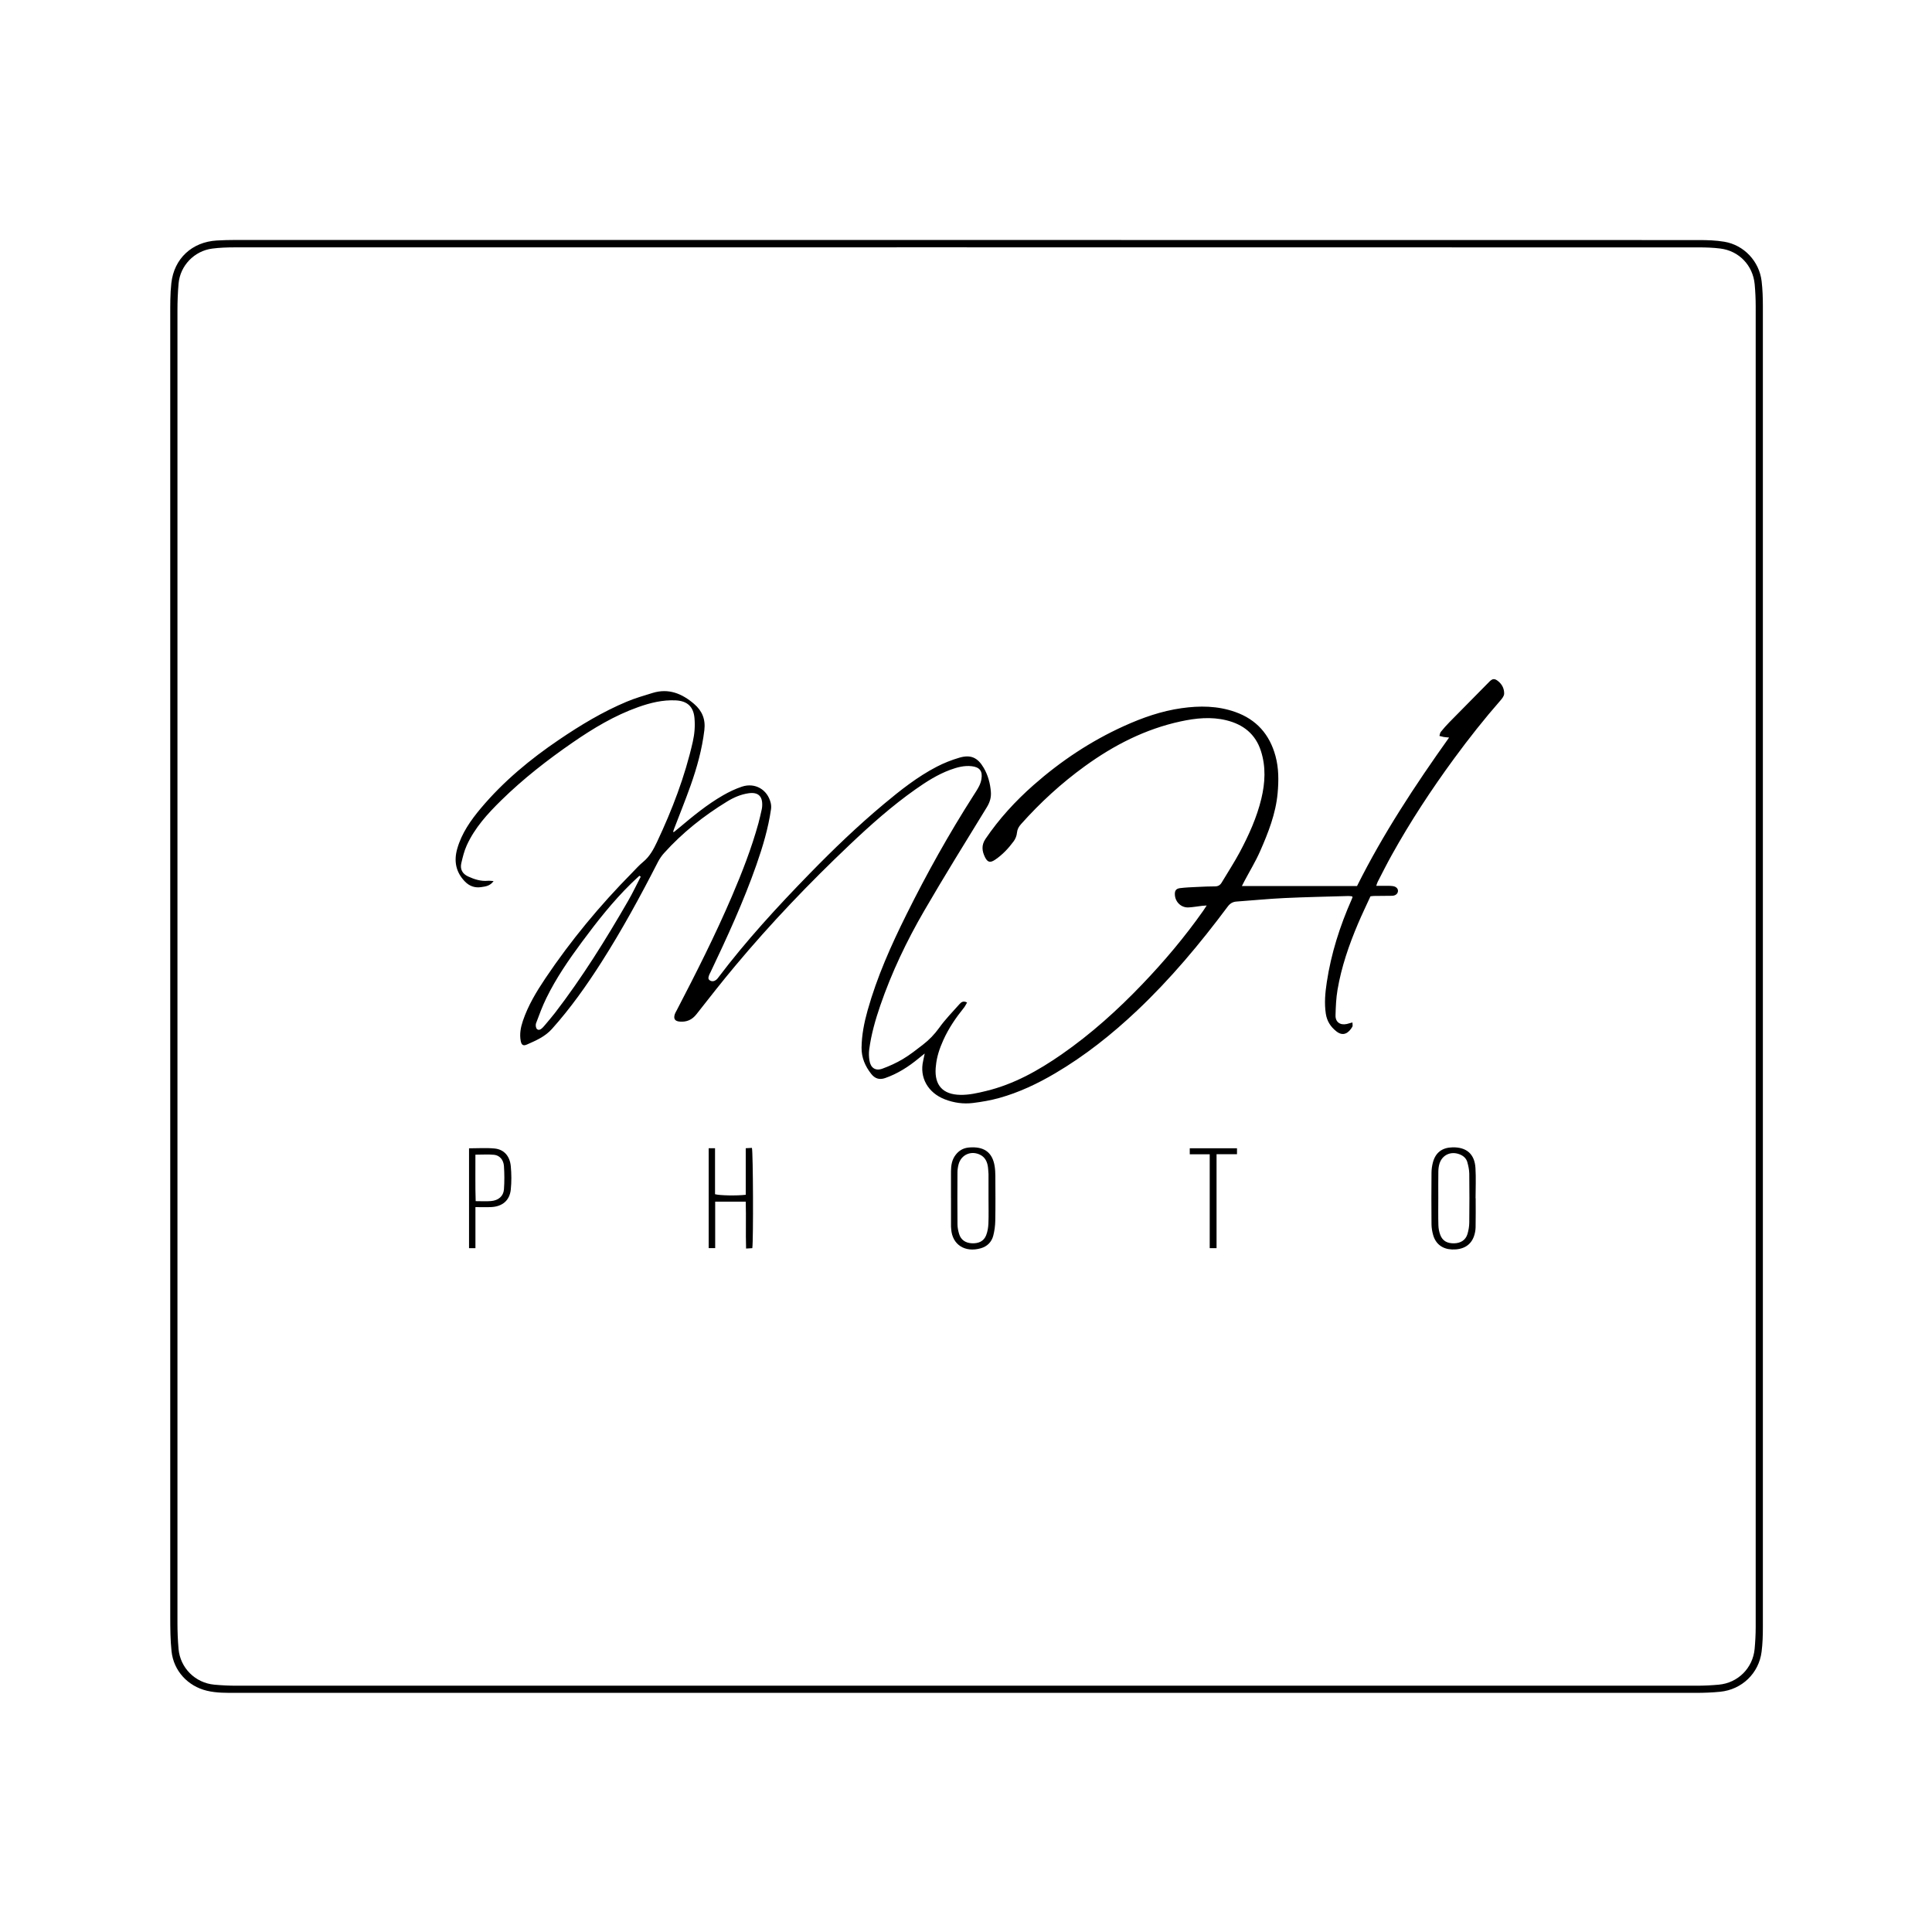
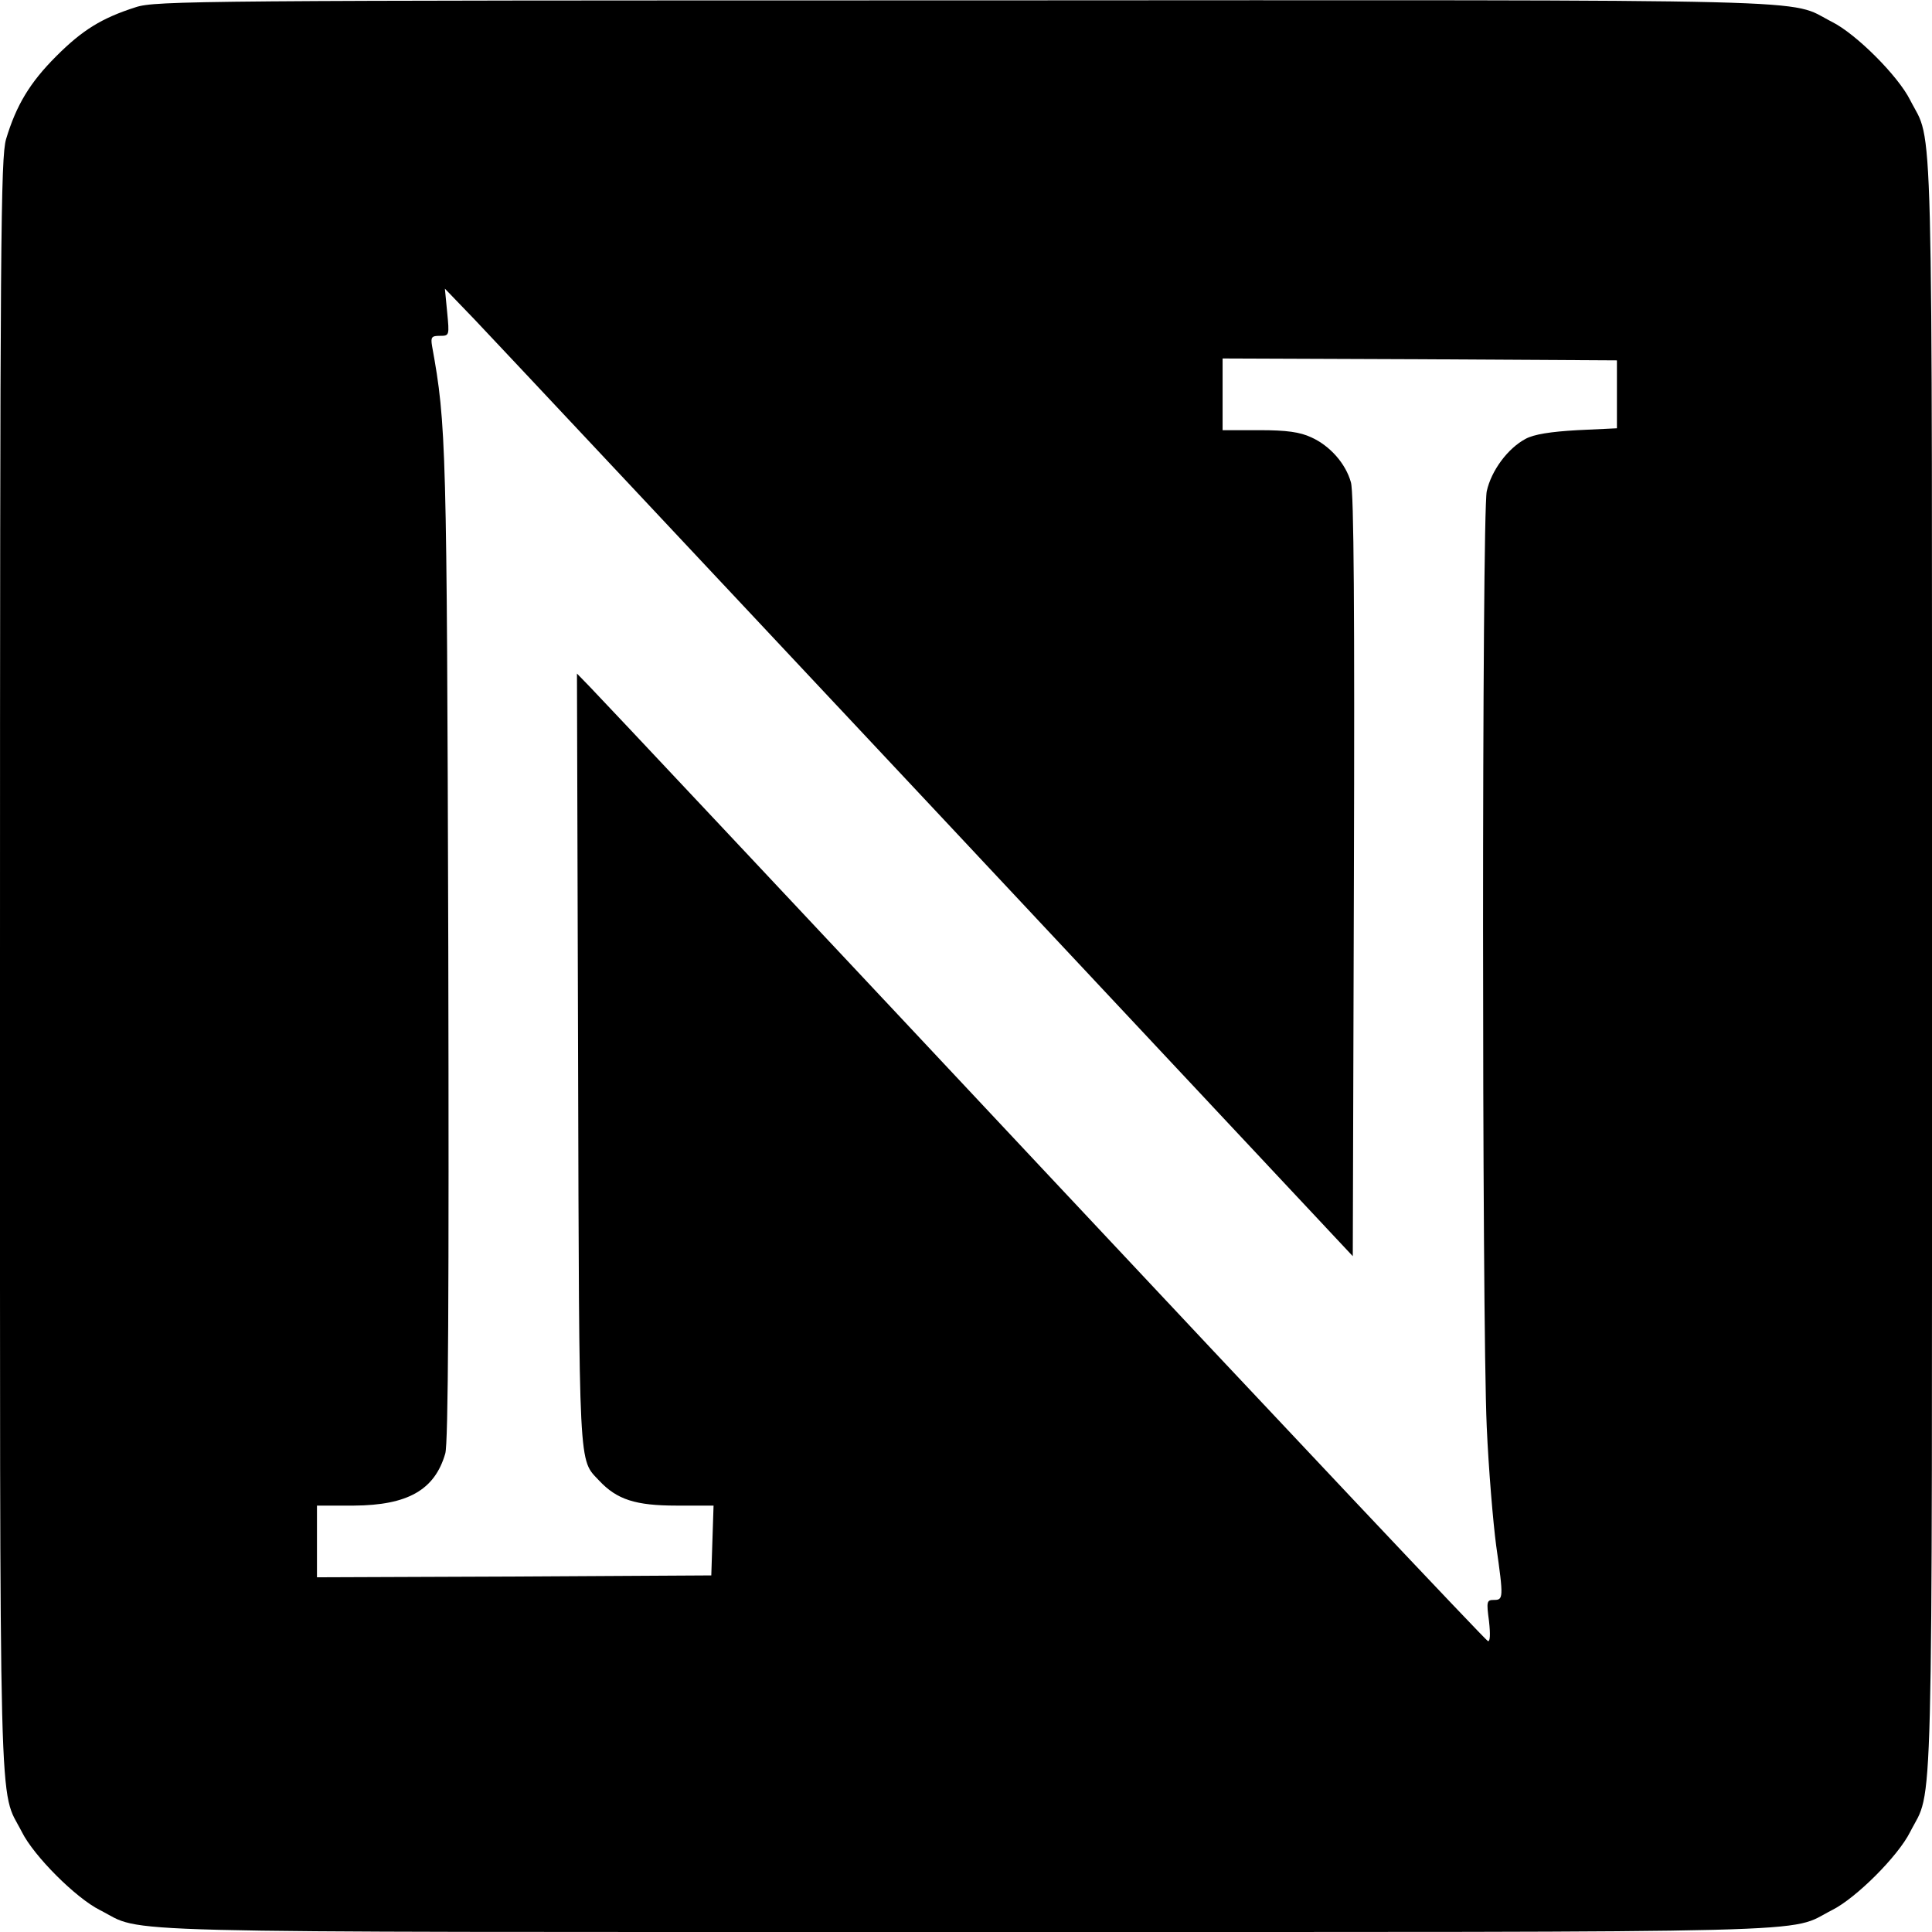
- <svg xmlns="http://www.w3.org/2000/svg" version="1.1" width="793.92" height="793.92">
-   <svg id="SvgjsSvg1000" viewBox="0 0 793.92 793.92" fill="currentcolor">
-     <path d="M397.28,98.62c100.25,0,200.51,0,300.76,.03,3.5,0,7.06,.11,10.5,.68,8.12,1.34,14.41,8.06,15.37,16.25,.39,3.32,.51,6.69,.51,10.04,.02,181.02,.02,362.04,0,543.06,0,3.35-.1,6.72-.52,10.04-1.11,8.88-8.1,15.6-17.06,16.48-3.25,.32-6.54,.45-9.81,.45-199.95,.02-399.89,.02-599.84,0-4.07,0-8.16,.09-12.16-.87-7.86-1.88-13.7-8.19-14.54-16.23-.49-4.67-.53-9.41-.53-14.12-.02-178.14-.02-356.29,0-534.43,0-4.55-.05-9.13,.45-13.64,1.12-10.14,8.52-16.94,18.68-17.53,2.55-.15,5.11-.22,7.67-.22,100.17-.01,200.35,0,300.52,0Zm.05,3.01c-100.34,0-200.68,0-301.02,.02-3.03,0-6.08,.11-9.08,.5-7.39,.95-13.21,7.01-13.85,14.4-.32,3.66-.46,7.34-.46,11.01-.02,179.75-.02,359.51,0,539.26,0,3.59,.14,7.19,.45,10.77,.68,7.81,6.86,13.97,14.67,14.69,3.02,.28,6.06,.43,9.09,.43,200.04,.02,400.08,.02,600.12,0,3.03,0,6.07-.15,9.09-.43,7.84-.72,13.96-6.83,14.69-14.67,.28-3.02,.44-6.06,.44-9.09,.02-180.87,.02-361.74,0-542.62,0-3.03-.14-6.07-.42-9.09-.71-7.74-6.42-13.72-14.11-14.68-2.92-.37-5.89-.47-8.84-.47-100.26-.02-200.52-.02-300.78-.02Z" />
-     <path d="M276.87,341.95c.71-.57,1.44-1.13,2.13-1.72,5.75-4.84,11.55-9.62,18.08-13.38,2.47-1.43,5.1-2.69,7.81-3.59,5.37-1.78,10.47,1.18,11.81,6.64,.2,.83,.26,1.75,.14,2.59-1.13,7.86-3.39,15.43-6.01,22.91-5.32,15.17-12.02,29.75-18.92,44.25-.14,.29-.32,.56-.43,.86-.3,.82-.74,1.76,.22,2.37,.89,.56,1.86,.37,2.68-.29,.3-.24,.55-.57,.79-.89,11.44-15.13,24.25-29.06,37.47-42.63,9.76-10.02,19.84-19.7,30.58-28.67,6.81-5.69,13.77-11.2,21.68-15.31,2.95-1.54,6.11-2.78,9.3-3.72,4.72-1.39,7.57-.07,10.05,4.18,1.76,3.02,2.64,6.32,2.93,9.79,.19,2.31-.4,4.31-1.64,6.34-8.68,14.16-17.45,28.27-25.78,42.63-7.18,12.37-13.34,25.28-18.01,38.85-2.03,5.9-3.74,11.89-4.56,18.09-.2,1.48-.14,3.04,.09,4.52,.47,3.06,2.46,4.42,5.32,3.38,2.9-1.06,5.77-2.37,8.42-3.95,2.87-1.71,5.52-3.81,8.17-5.85,2.6-2,4.83-4.3,6.78-7.02,2.44-3.43,5.44-6.46,8.24-9.63,.75-.85,1.62-1.59,3.19-.73-.45,.75-.79,1.51-1.3,2.14-3.32,4.12-6.28,8.46-8.46,13.3-1.52,3.37-2.7,6.83-3.04,10.54-.03,.32-.08,.64-.1,.95-.51,7.08,2.95,10.86,10.05,11.01,3.63,.08,7.14-.73,10.63-1.58,11.45-2.76,21.5-8.41,31.07-15.05,12.12-8.42,23.02-18.24,33.21-28.89,9.02-9.42,17.4-19.37,24.92-30.04,.45-.64,.87-1.3,1.49-2.25-.8,.05-1.3,.06-1.79,.12-1.9,.22-3.8,.58-5.7,.67-2.95,.14-5.36-2.14-5.58-5.08-.13-1.75,.4-2.63,2.13-2.85,2.37-.3,4.77-.37,7.16-.49,2.39-.12,4.78-.23,7.18-.23,1.27,0,2.11-.49,2.74-1.54,2.49-4.18,5.17-8.26,7.46-12.54,3.72-6.99,6.99-14.22,8.85-21.94,1.57-6.51,1.93-13.14-.18-19.66-2.25-6.95-7.24-10.86-14.17-12.57-6.3-1.55-12.56-.89-18.77,.45-14.53,3.13-27.46,9.76-39.42,18.43-9.61,6.96-18.32,14.94-26.21,23.8-.93,1.04-1.53,2.09-1.67,3.56-.11,1.21-.63,2.52-1.36,3.5-2.14,2.9-4.6,5.52-7.62,7.56-2,1.35-3.11,1.11-4.18-1.09-1.21-2.49-1.5-4.9,.22-7.45,5.59-8.26,12.26-15.53,19.72-22.11,11.22-9.89,23.54-18.09,37.17-24.27,7.59-3.44,15.4-6.19,23.71-7.36,7.45-1.05,14.81-.99,22.01,1.55,8.75,3.09,14.15,9.22,16.57,18.11,1.36,5.02,1.34,10.12,.88,15.24-.77,8.48-3.86,16.3-7.24,23.97-1.83,4.15-4.22,8.06-6.35,12.08-.32,.61-.63,1.23-1.1,2.14h47.32c10.66-21.35,23.73-41.22,37.83-61.02-1.21-.13-1.74-.15-2.24-.24-.58-.11-1.15-.28-1.73-.42,.18-.56,.22-1.24,.57-1.67,1.1-1.37,2.27-2.69,3.49-3.94,5.48-5.59,10.98-11.16,16.49-16.72,1.28-1.29,2.14-1.32,3.55-.2,1.66,1.33,2.56,3.15,2.49,5.22-.03,.89-.78,1.87-1.42,2.61-6.74,7.7-13.08,15.72-19.13,23.97-9.36,12.77-18.03,25.98-25.72,39.82-1.98,3.56-3.8,7.2-5.67,10.82-.25,.47-.37,1.01-.62,1.69,1.3,0,2.39-.01,3.48,0,1.12,.01,2.25-.05,3.34,.11,1.43,.2,2.23,1.12,2.1,2.16-.13,1.07-1.1,1.8-2.45,1.82-2.47,.03-4.95,.04-7.43,.07-.39,0-.78,.08-1.41,.14-1.7,3.71-3.5,7.44-5.12,11.25-3.72,8.77-6.82,17.76-8.42,27.17-.59,3.45-.72,6.98-.82,10.49-.08,2.77,1.9,4.16,4.63,3.56,.67-.15,1.34-.36,2.32-.63,0,.76,.19,1.38-.03,1.75-1.42,2.45-3.66,4.25-6.62,1.87-2.31-1.85-3.82-4.14-4.29-7.21-.66-4.35-.25-8.63,.39-12.89,1.78-11.84,5.4-23.15,10.23-34.08,.13-.29,.25-.59,.35-.89,.02-.05-.06-.14-.16-.37-.44-.04-.97-.15-1.49-.14-8.79,.26-17.58,.43-26.36,.84-6.54,.31-13.07,.97-19.6,1.43-1.63,.11-2.72,.78-3.72,2.13-11.34,15.2-23.47,29.71-37.28,42.75-10.32,9.74-21.37,18.51-33.61,25.72-7.25,4.27-14.83,7.86-22.94,10.12-3.52,.98-7.17,1.61-10.8,2.06-3.93,.49-7.85-.06-11.55-1.49-7.07-2.73-10.48-9.09-8.93-15.79,.2-.84,.36-1.69,.64-3.05-1.07,.86-1.79,1.42-2.49,2-4.15,3.43-8.62,6.3-13.76,8.09-2.42,.84-4.24,.18-5.72-1.7-2.49-3.16-4.03-6.67-3.98-10.8,.07-5.24,1.08-10.32,2.49-15.33,3.86-13.74,9.65-26.71,15.99-39.45,8.32-16.75,17.42-33.06,27.5-48.82,.82-1.28,1.66-2.54,2.34-3.89,.46-.91,.79-1.93,.95-2.94,.52-3.21-.74-4.85-4-5.22-3.1-.36-6.05,.46-8.9,1.51-5.13,1.9-9.71,4.83-14.16,7.96-9.69,6.82-18.52,14.68-27.1,22.82-16.6,15.73-32.38,32.23-47.05,49.78-5.43,6.49-10.66,13.15-15.88,19.82-1.81,2.32-4.02,3.29-6.86,3.06-2.02-.16-2.68-1.13-2.06-3.06,.17-.52,.49-1,.74-1.49,8.03-15.44,15.88-30.98,22.74-46.99,4.18-9.77,8.03-19.66,10.87-29.92,.53-1.92,.94-3.88,1.39-5.83,.11-.46,.14-.95,.17-1.43,.19-3.93-1.68-5.66-5.55-5.12-3.22,.45-6.17,1.74-8.89,3.41-9.59,5.86-18.33,12.79-25.87,21.16-1,1.11-1.88,2.39-2.56,3.72-7.17,14.01-14.7,27.82-23.16,41.1-6.15,9.64-12.74,18.96-20.39,27.49-2.84,3.16-6.56,4.75-10.28,6.39-1.52,.67-2.22,.16-2.53-1.48-.53-2.83-.02-5.57,.89-8.25,2.14-6.34,5.57-12.02,9.27-17.53,10.46-15.56,22.38-29.92,35.54-43.26,1.51-1.54,2.95-3.18,4.61-4.54,2.68-2.21,4.25-5.12,5.69-8.17,6.24-13.26,11.47-26.88,14.71-41.2,.73-3.22,.99-6.48,.69-9.77-.42-4.66-2.96-6.99-7.65-7.23-5.38-.27-10.48,.99-15.47,2.76-9.71,3.45-18.47,8.71-26.9,14.53-10.4,7.18-20.36,14.93-29.4,23.8-5.61,5.5-10.9,11.29-14.18,18.54-1.04,2.3-1.65,4.82-2.22,7.29-.58,2.51,.51,4.39,2.83,5.45,2.56,1.17,5.2,2.03,8.09,1.76,.65-.06,1.32,.06,2.35,.12-1.46,2.07-3.38,2.22-5.08,2.48-2.56,.4-4.85-.37-6.73-2.32-3.76-3.91-4.56-8.44-3.11-13.51,1.83-6.37,5.55-11.65,9.73-16.63,9.28-11.03,20.28-20.13,32.17-28.17,8.8-5.96,17.9-11.45,27.73-15.57,3.44-1.44,7.06-2.49,10.64-3.59,6.57-2.02,12.08,.26,17.02,4.49,3.32,2.84,4.78,6.29,4.24,10.82-.94,7.84-3.04,15.35-5.65,22.73-2.13,6.02-4.54,11.94-6.82,17.9-.13,.35-.24,.71-.36,1.07,.09,.07,.18,.14,.27,.21Zm-13.57,18.32l-.55-.39c-1.15,1.08-2.33,2.13-3.45,3.24-7.5,7.35-13.95,15.57-20.18,23.98-5.42,7.32-10.58,14.83-14.59,23.02-1.65,3.36-2.95,6.89-4.26,10.4-.25,.68-.08,1.95,.4,2.37,.87,.75,1.76-.05,2.46-.74,.28-.28,.54-.59,.79-.9,1.38-1.66,2.8-3.28,4.12-4.99,11.22-14.59,20.91-30.18,30.09-46.09,1.86-3.22,3.45-6.6,5.17-9.91Z" />
-     <path d="M293.89,493.81v19.09h-2.67v-41.06h2.61v18.9c1.9,.55,9.09,.67,12.62,.23v-19.13c1.05-.06,1.81-.1,2.54-.14,.49,1.86,.63,37.8,.16,41.21-.71,.04-1.46,.09-2.56,.16-.2-6.49,.04-12.83-.14-19.27h-12.57Z" />
-     <path d="M606.4,492.39c0,3.99,.06,7.99-.03,11.98-.03,1.26-.28,2.56-.71,3.75-1.33,3.67-4.49,5.48-8.98,5.32-3.9-.14-6.71-2.22-7.76-5.95-.41-1.44-.66-2.98-.67-4.47-.07-7.03-.06-14.06,0-21.1,.01-1.42,.22-2.88,.58-4.25,1.08-4.05,3.78-6.08,8.01-6.19,5.75-.14,9.11,2.7,9.47,8.45,.26,4.14,.05,8.3,.05,12.46,.02,0,.03,0,.05,0Zm-15.36-.15c0,3.75-.07,7.51,.04,11.26,.04,1.33,.3,2.71,.77,3.95,.92,2.46,2.82,3.52,5.68,3.47,2.72-.05,4.75-1.34,5.49-3.79,.45-1.51,.73-3.12,.75-4.7,.08-6.71,.08-13.41,0-20.12-.02-1.57-.36-3.17-.78-4.69-.44-1.63-1.64-2.68-3.23-3.29-3.56-1.36-7.09,.23-8.23,3.84-.33,1.05-.45,2.19-.47,3.29-.06,3.59-.02,7.19-.02,10.78Z" />
-     <path d="M390.79,492.31c0-3.68-.02-7.35,0-11.03,.02-2.43,.39-4.76,1.96-6.77,1.3-1.67,2.95-2.65,5.03-2.92,.55-.07,1.11-.1,1.67-.11,5.34-.1,8.4,2.39,9.27,7.66,.22,1.33,.29,2.7,.3,4.06,.03,6.15,.08,12.3-.03,18.45-.04,2.05-.31,4.15-.83,6.14-.69,2.63-2.5,4.43-5.17,5.18-6.41,1.82-11.72-1.45-12.12-7.97-.02-.32-.07-.64-.07-.96,0-3.91,0-7.83,0-11.74h-.01Zm15.42,.18v-9.82c0-.08,0-.16,0-.24-.11-1.19-.11-2.4-.35-3.57-.37-1.76-1.18-3.29-2.87-4.21-3.74-2.03-8.01-.26-9.09,3.85-.28,1.07-.44,2.2-.45,3.3-.04,7.11-.05,14.21,.01,21.32,.01,1.33,.29,2.7,.68,3.98,.73,2.41,2.62,3.68,5.23,3.8,2.62,.12,4.83-.71,5.85-3.24,.61-1.52,.88-3.24,.95-4.88,.14-3.43,.04-6.87,.04-10.3Z" />
-     <path d="M192.74,471.88c3.64,0,7.08-.25,10.46,.07,3.87,.37,6.3,3.05,6.7,7.29,.3,3.17,.32,6.41,0,9.57-.45,4.5-3.47,7.02-8.11,7.22-2.05,.09-4.11,.01-6.42,.01v16.87h-2.63v-41.03Zm2.62,2.61c.04,6.41-.11,12.72,.11,19.1,2.28,0,4.28,.13,6.26-.03,3.07-.24,5.15-1.99,5.36-4.82,.23-3.17,.21-6.38,0-9.55-.18-2.61-1.8-4.43-4.07-4.65-2.43-.23-4.9-.05-7.65-.05Z" />
-     <path d="M499.92,512.91h-2.81v-38.58h-8.2v-2.47h19.41v2.44h-8.4v38.62Z" />
-   </svg>
-   <style>@media (prefers-color-scheme: light) { :root { filter: none; } }
- @media (prefers-color-scheme: dark) { :root { filter: invert(100%); } }
- </style>
+ <svg xmlns="http://www.w3.org/2000/svg" version="1.0" width="512pt" height="512pt" viewBox="0 0 512 512" preserveAspectRatio="xMidYMid meet">
+   <g transform="translate(0,512) scale(0.1,-0.1)" fill="#000000" stroke="none">
+     <path d="M360 5101 c-91 -29 -142 -61 -211 -130 -70 -70 -106 -130 -133 -220 -14 -50 -16 -255 -16 -2191 0 -2343 -4 -2173 58 -2295 32 -64 143 -175 207 -207 122 -62 -48 -58 2295 -58 2343 0 2173 -4 2295 58 64 32 175 143 207 207 62 122 58 -48 58 2295 0 2343 4 2173 -58 2295 -32 64 -143 175 -207 207 -122 62 49 58 -2299 57 -2024 0 -2144 -1 -2196 -18z m2100 -2109 l1125 -1201 3 1007 c2 693 0 1019 -8 1044 -14 50 -56 97 -105 119 -30 14 -65 19 -137 19 l-98 0 0 95 0 95 523 -2 522 -3 0 -90 0 -90 -105 -5 c-71 -4 -115 -11 -137 -23 -47 -25 -91 -84 -103 -139 -13 -63 -13 -2191 0 -2479 5 -114 17 -255 25 -315 20 -140 19 -144 -6 -144 -19 0 -20 -4 -13 -56 4 -36 3 -55 -3 -53 -6 2 -536 564 -1178 1249 -642 685 -1183 1261 -1202 1280 l-34 35 3 -1025 c3 -1103 1 -1055 56 -1114 47 -50 96 -66 205 -66 l98 0 -3 -92 -3 -93 -522 -3 -523 -2 0 95 0 95 98 0 c142 1 214 41 242 138 8 26 10 423 8 1342 -4 1334 -5 1384 -43 1593 -4 24 -1 27 21 27 25 0 25 1 19 63 l-6 62 78 -81 c43 -45 584 -622 1203 -1282z" />
+   </g>
</svg>
